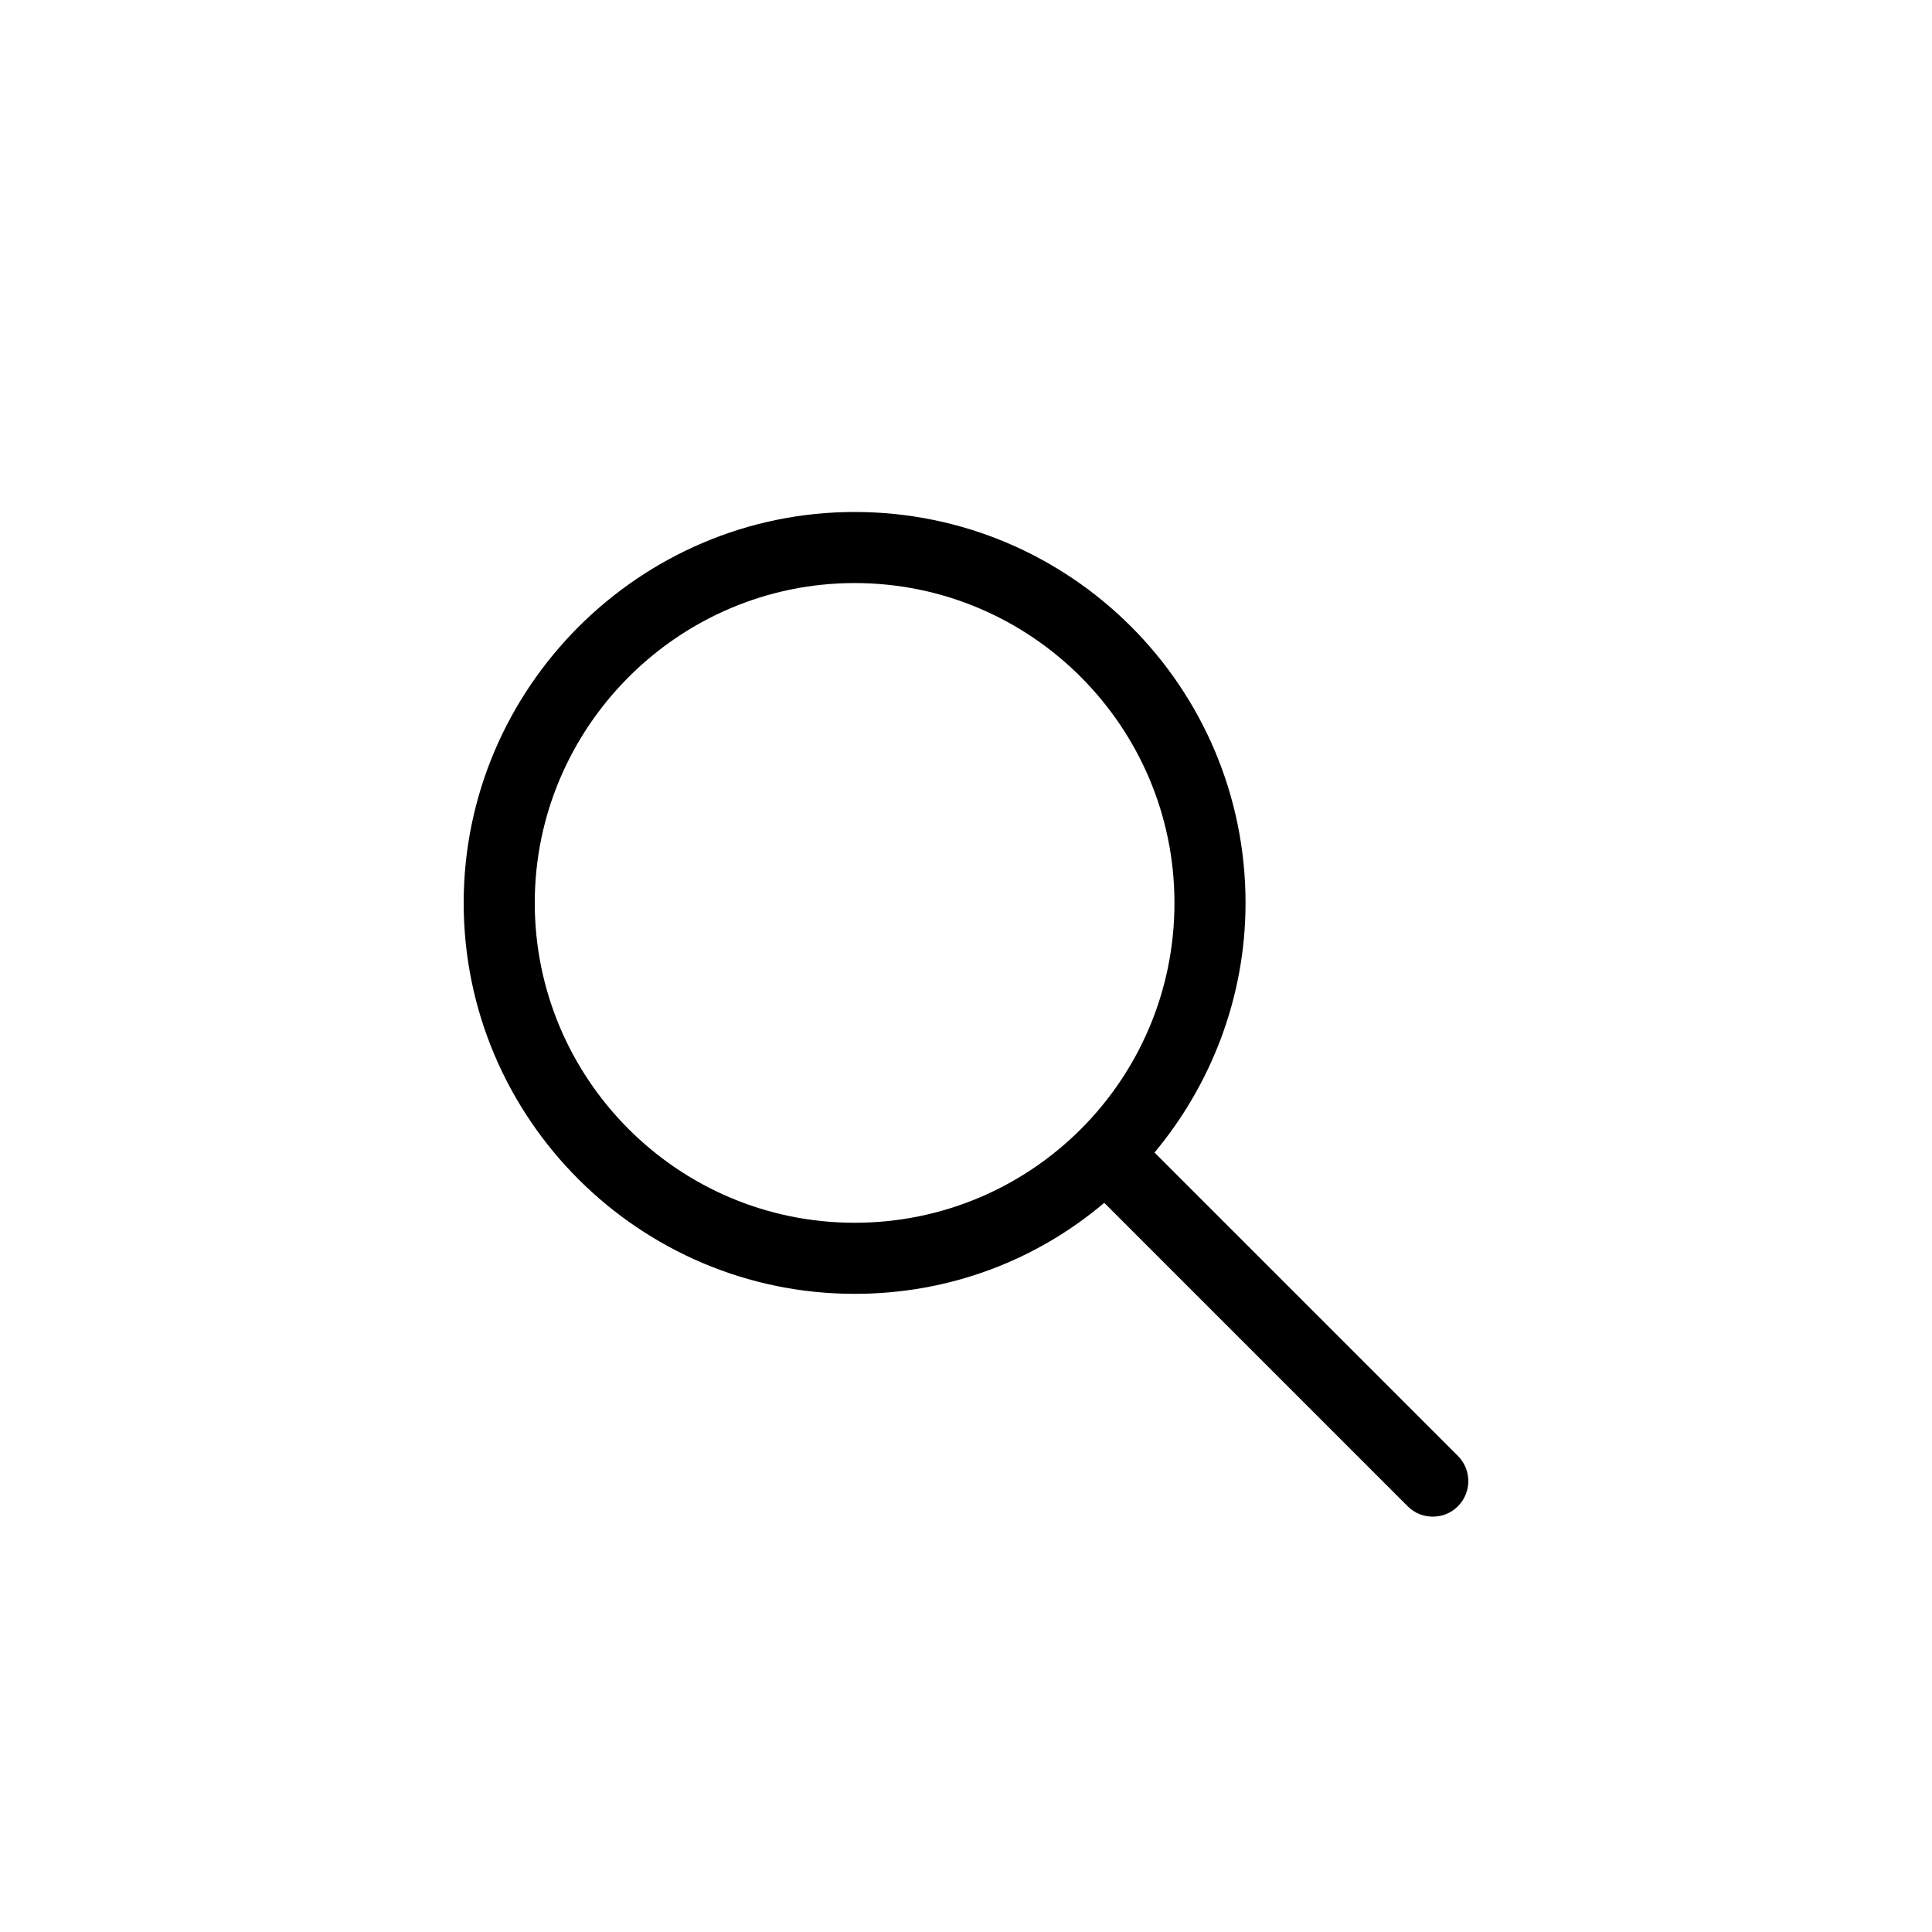
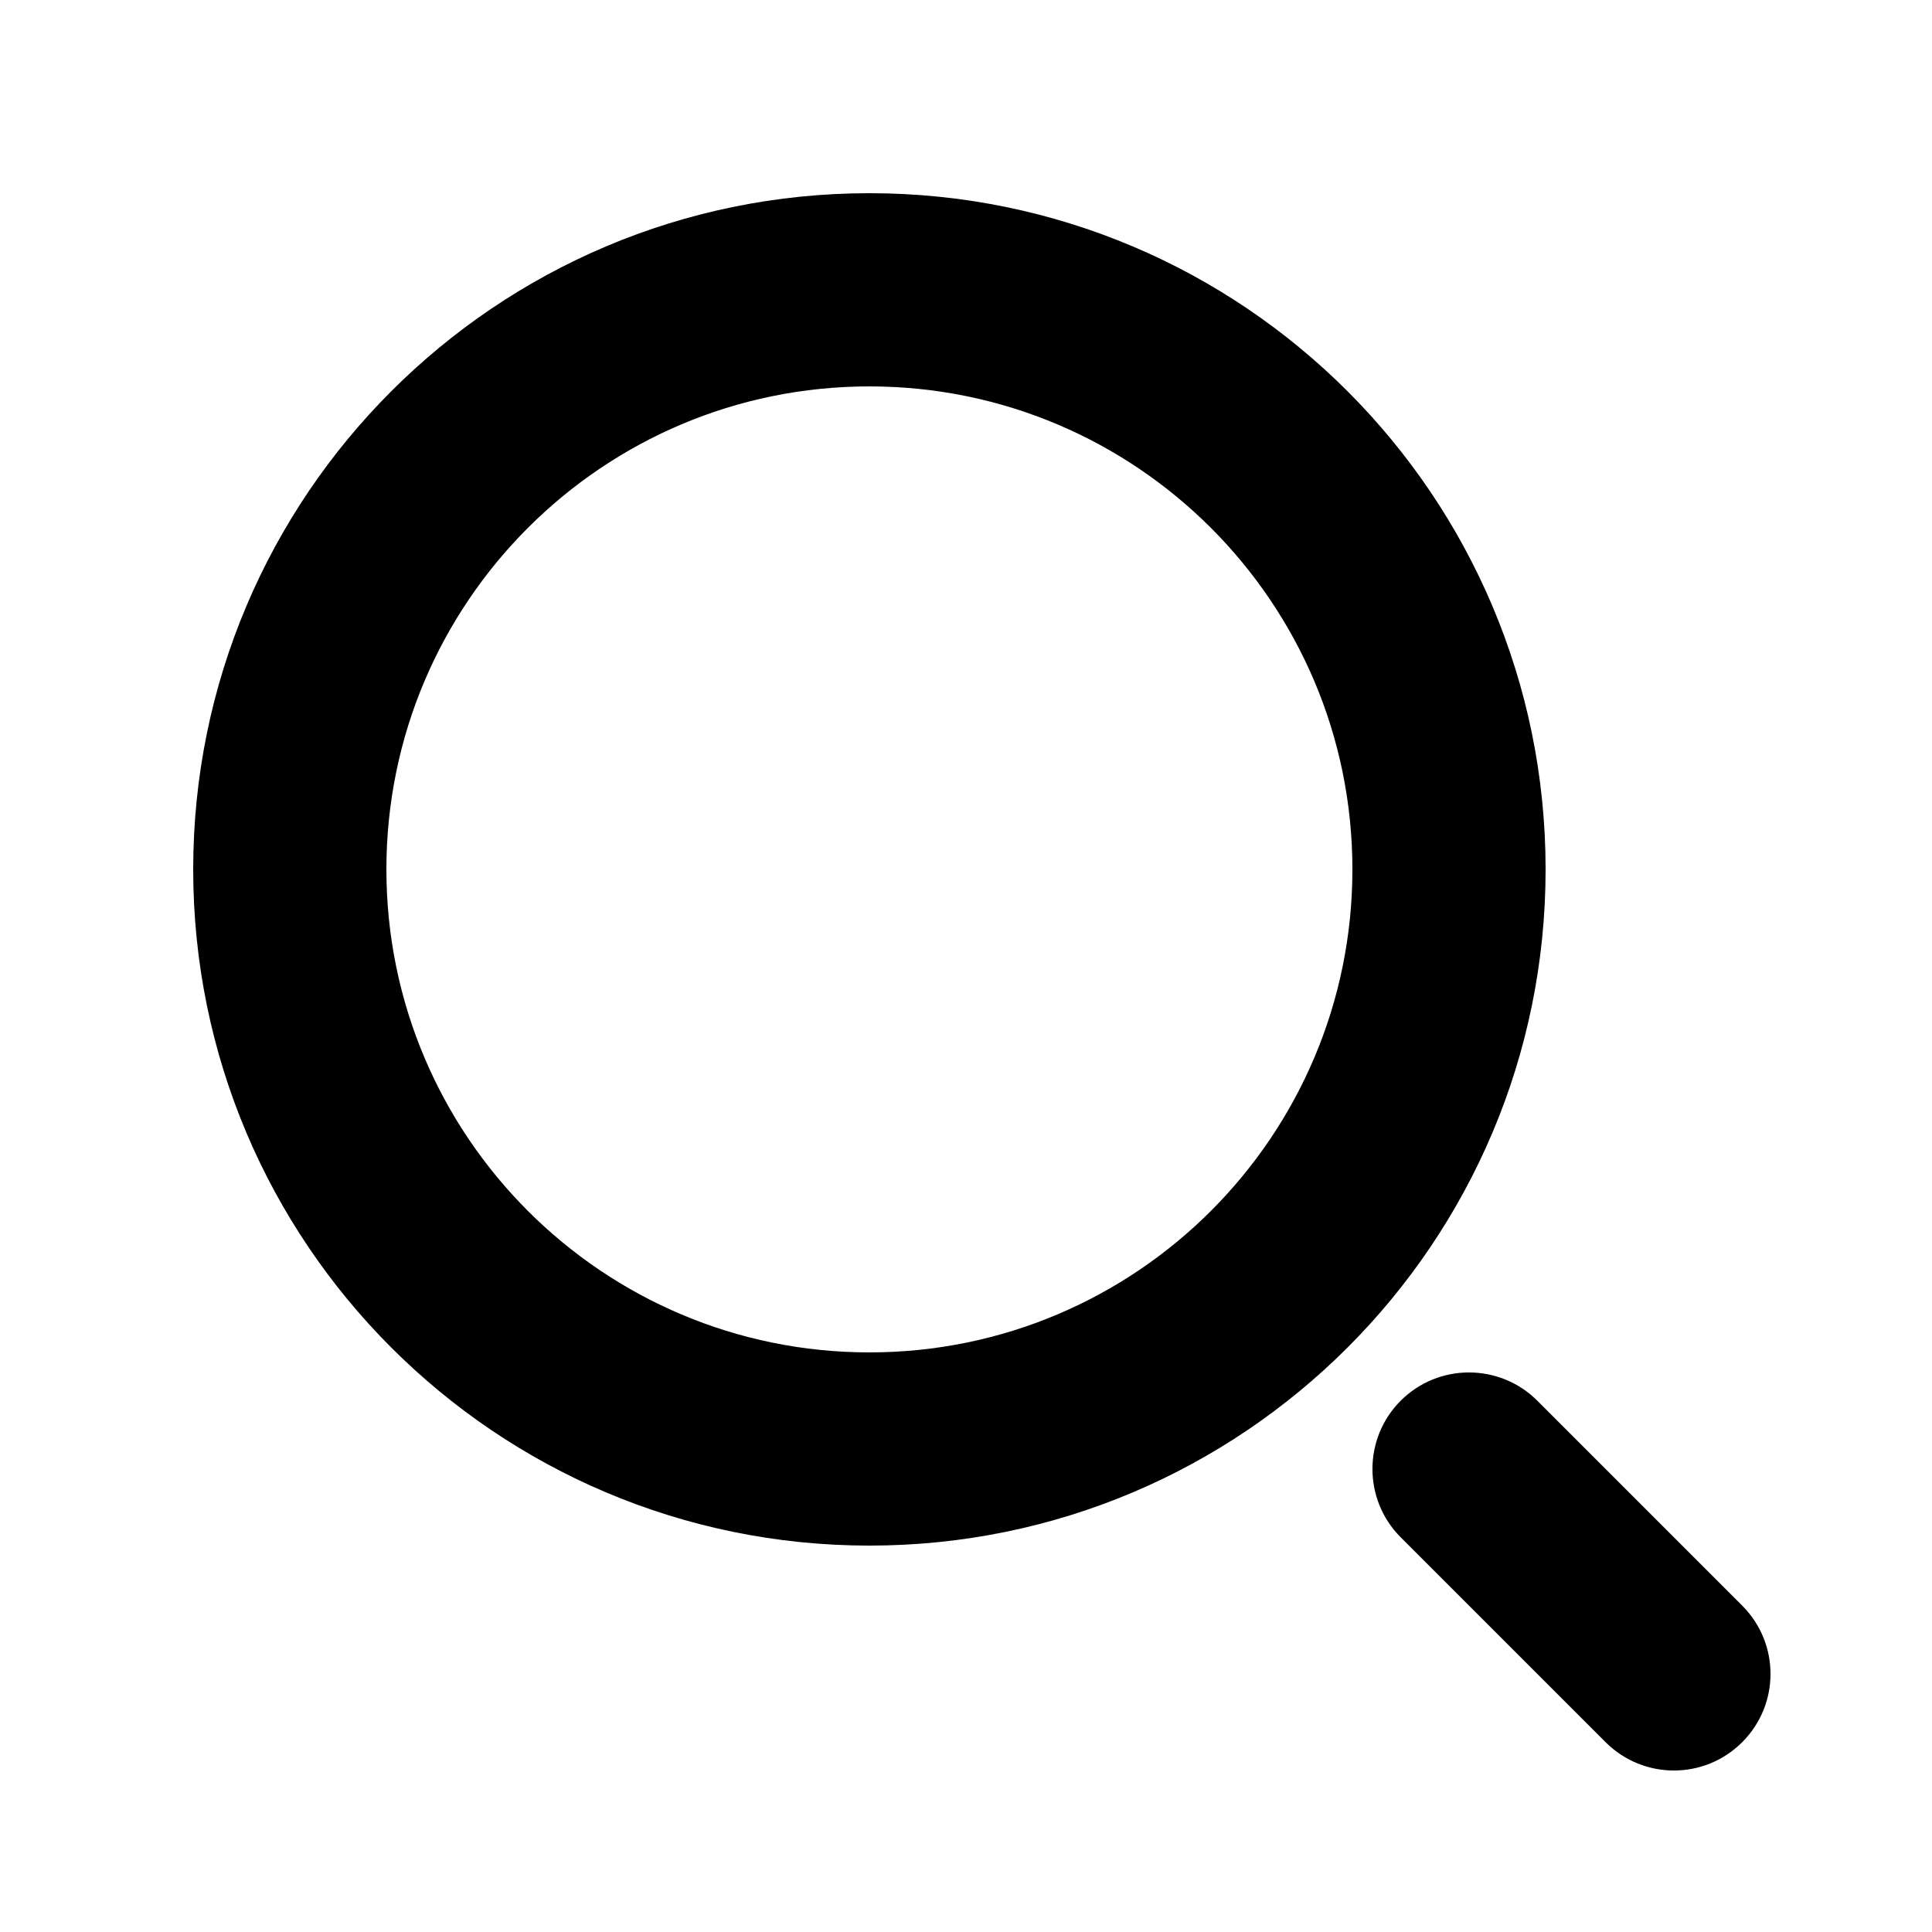
- <svg xmlns="http://www.w3.org/2000/svg" width="100px" height="100px" viewBox="0 0 100 100" version="1.1">
-   <path d="M44.235,66.969 C49.17,66.969 53.657,65.22 57.156,62.258 L72.859,77.962 C73.218,78.321 73.667,78.5 74.16,78.5 C74.654,78.5 75.103,78.321 75.462,77.962 C76.179,77.244 76.179,76.077 75.462,75.359 L59.758,59.656 C62.675,56.157 64.469,51.625 64.469,46.735 C64.469,35.563 55.406,26.5 44.235,26.5 C33.108,26.5 24,35.608 24,46.735 C24,57.906 33.108,66.969 44.235,66.969 L44.235,66.969 Z M44.235,30.179 C53.387,30.179 60.79,37.627 60.79,46.735 C60.79,55.887 53.387,63.29 44.235,63.29 C35.082,63.29 27.679,55.843 27.679,46.735 C27.679,37.627 35.127,30.179 44.235,30.179 L44.235,30.179 Z" />
+ <svg xmlns="http://www.w3.org/2000/svg" width="20" height="20" viewBox="0 0 20 20">
+   <g id="search-20">
+     <path id="Union" fill-rule="evenodd" clip-rule="evenodd" d="M9 16C5.134 16 2 12.866 2 9C2 5.134 5.134 2 9 2C12.866 2 16 5.134 16 9C16 12.866 12.866 16 9 16ZM9 14C11.761 14 14 11.761 14 9C14 6.239 11.761 4 9 4C6.239 4 4 6.239 4 9C4 11.761 6.239 14 9 14ZM15.914 14.5L18.035 16.621C18.426 17.012 18.426 17.645 18.035 18.035C17.645 18.426 17.012 18.426 16.621 18.035L14.5 15.914C14.11 15.524 14.11 14.89 14.5 14.5C14.89 14.11 15.524 14.11 15.914 14.5Z" />
+   </g>
</svg>
